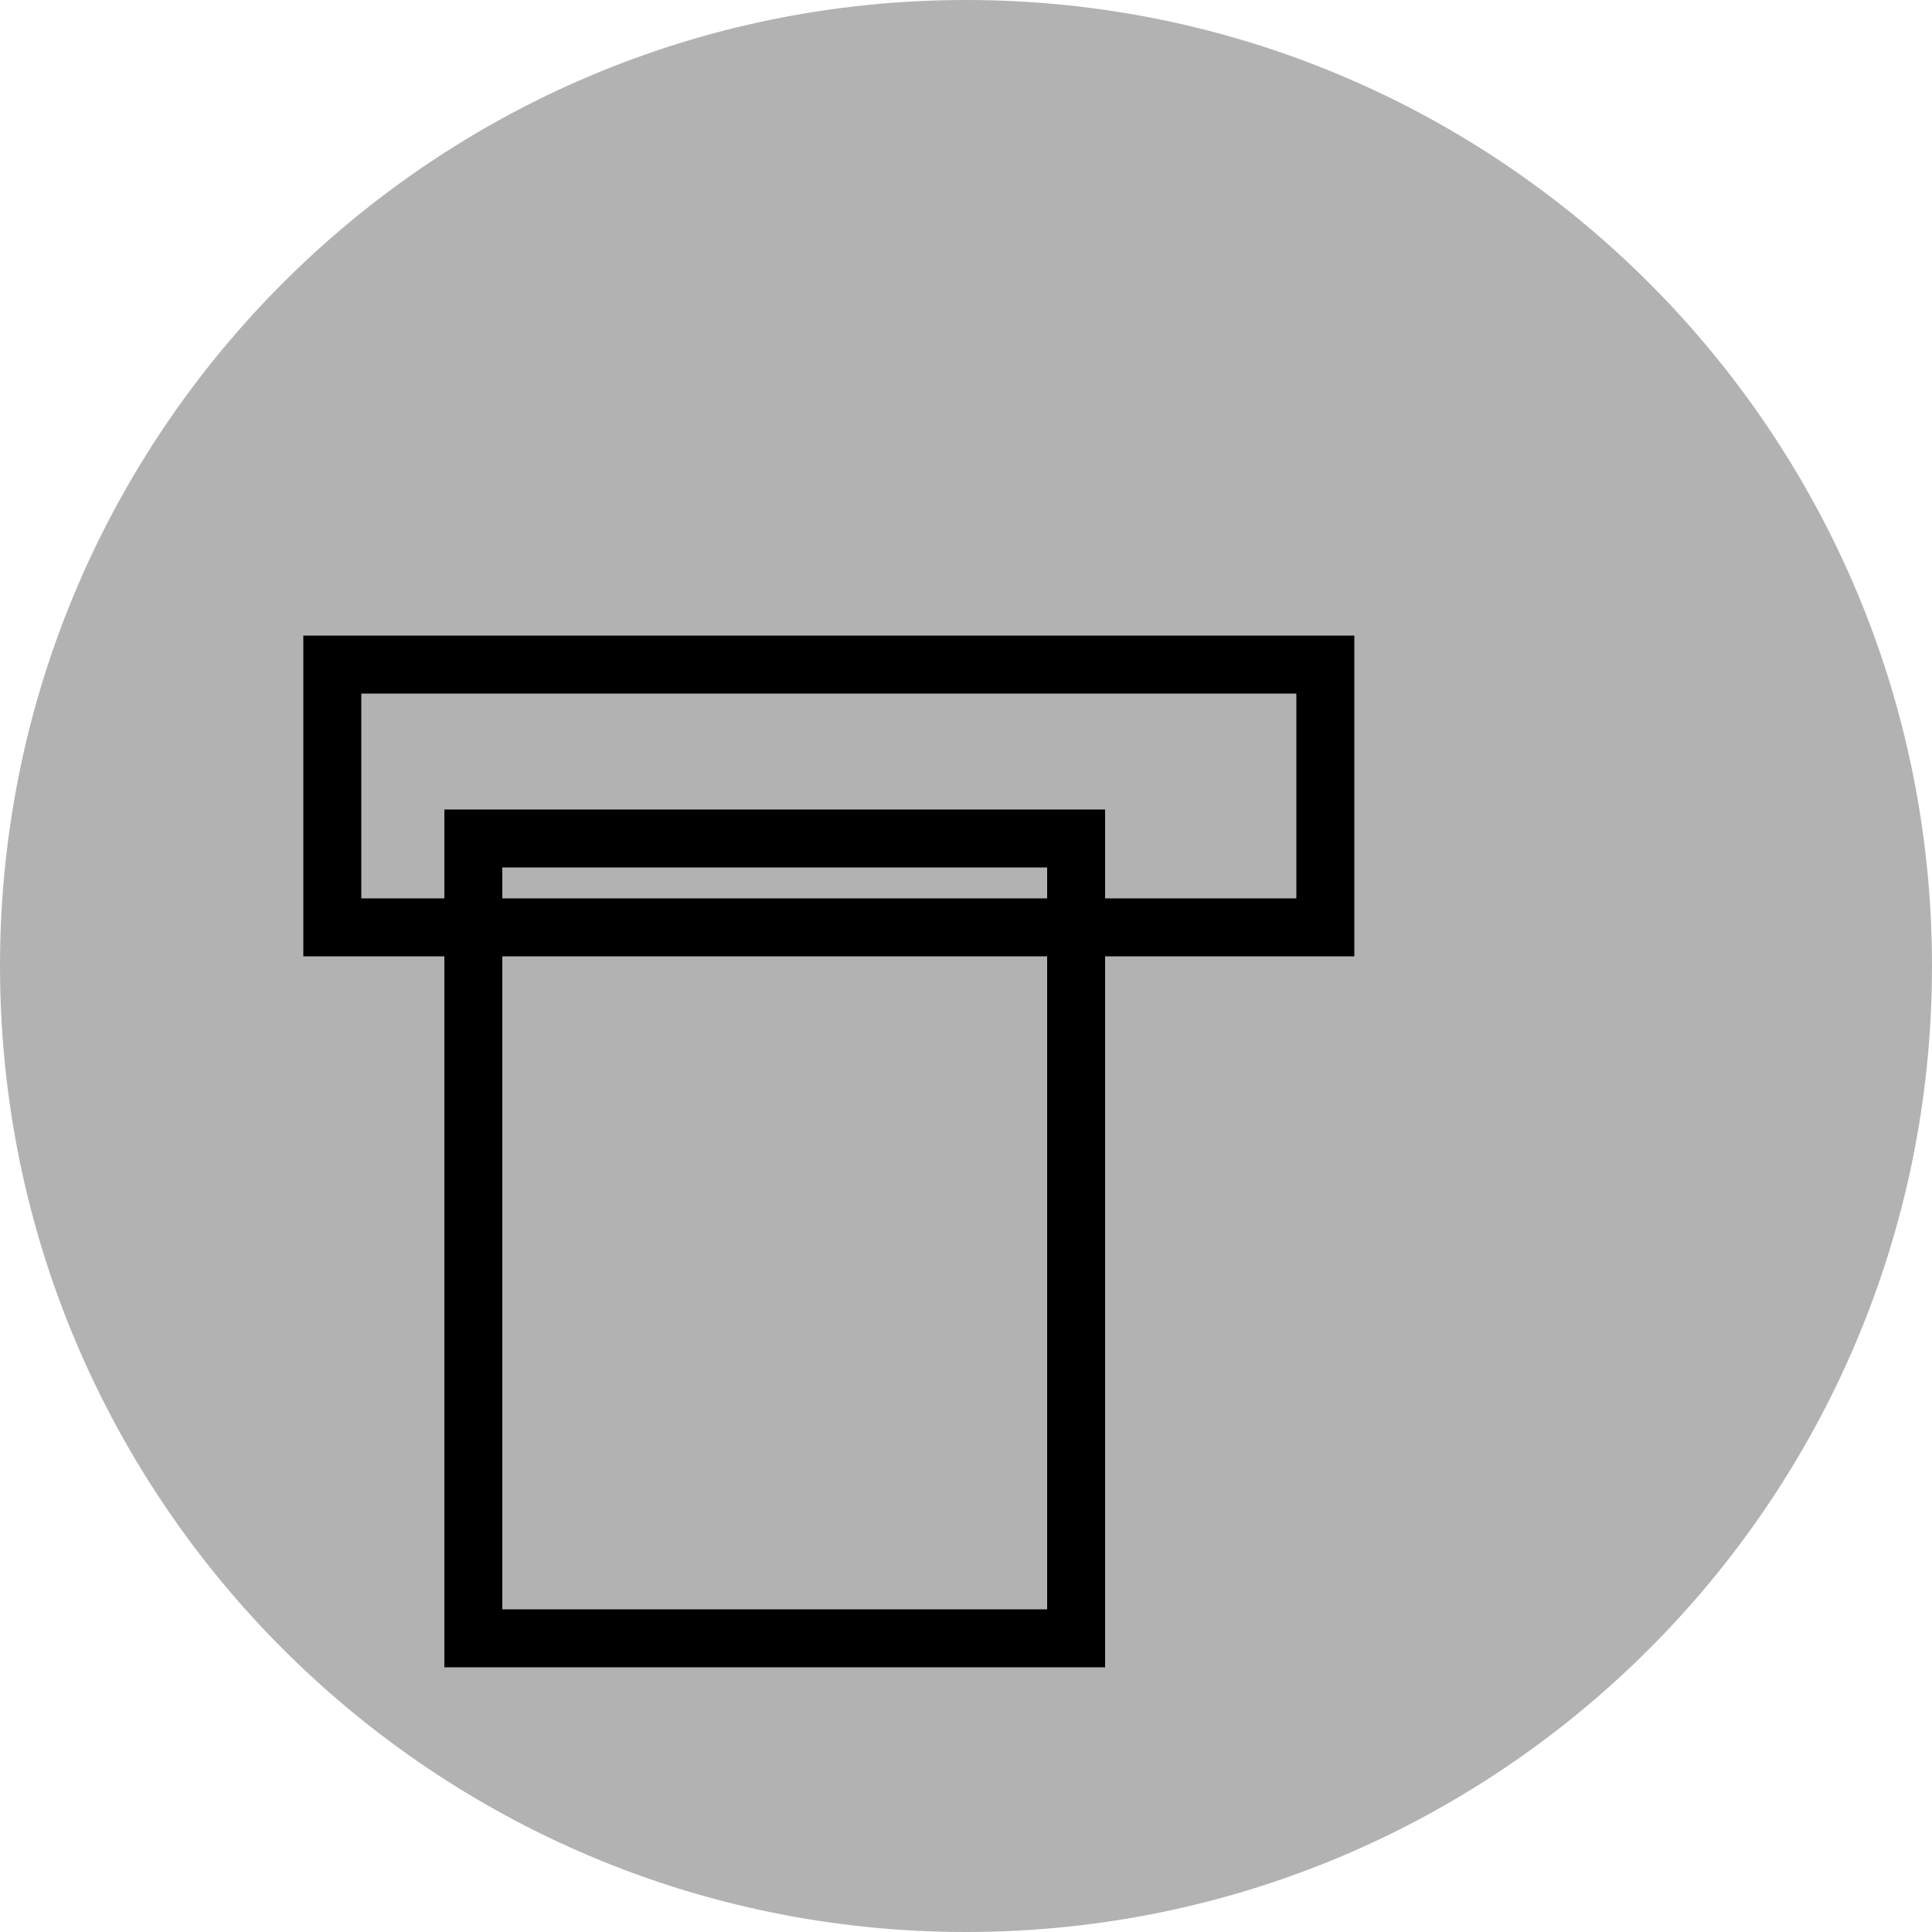
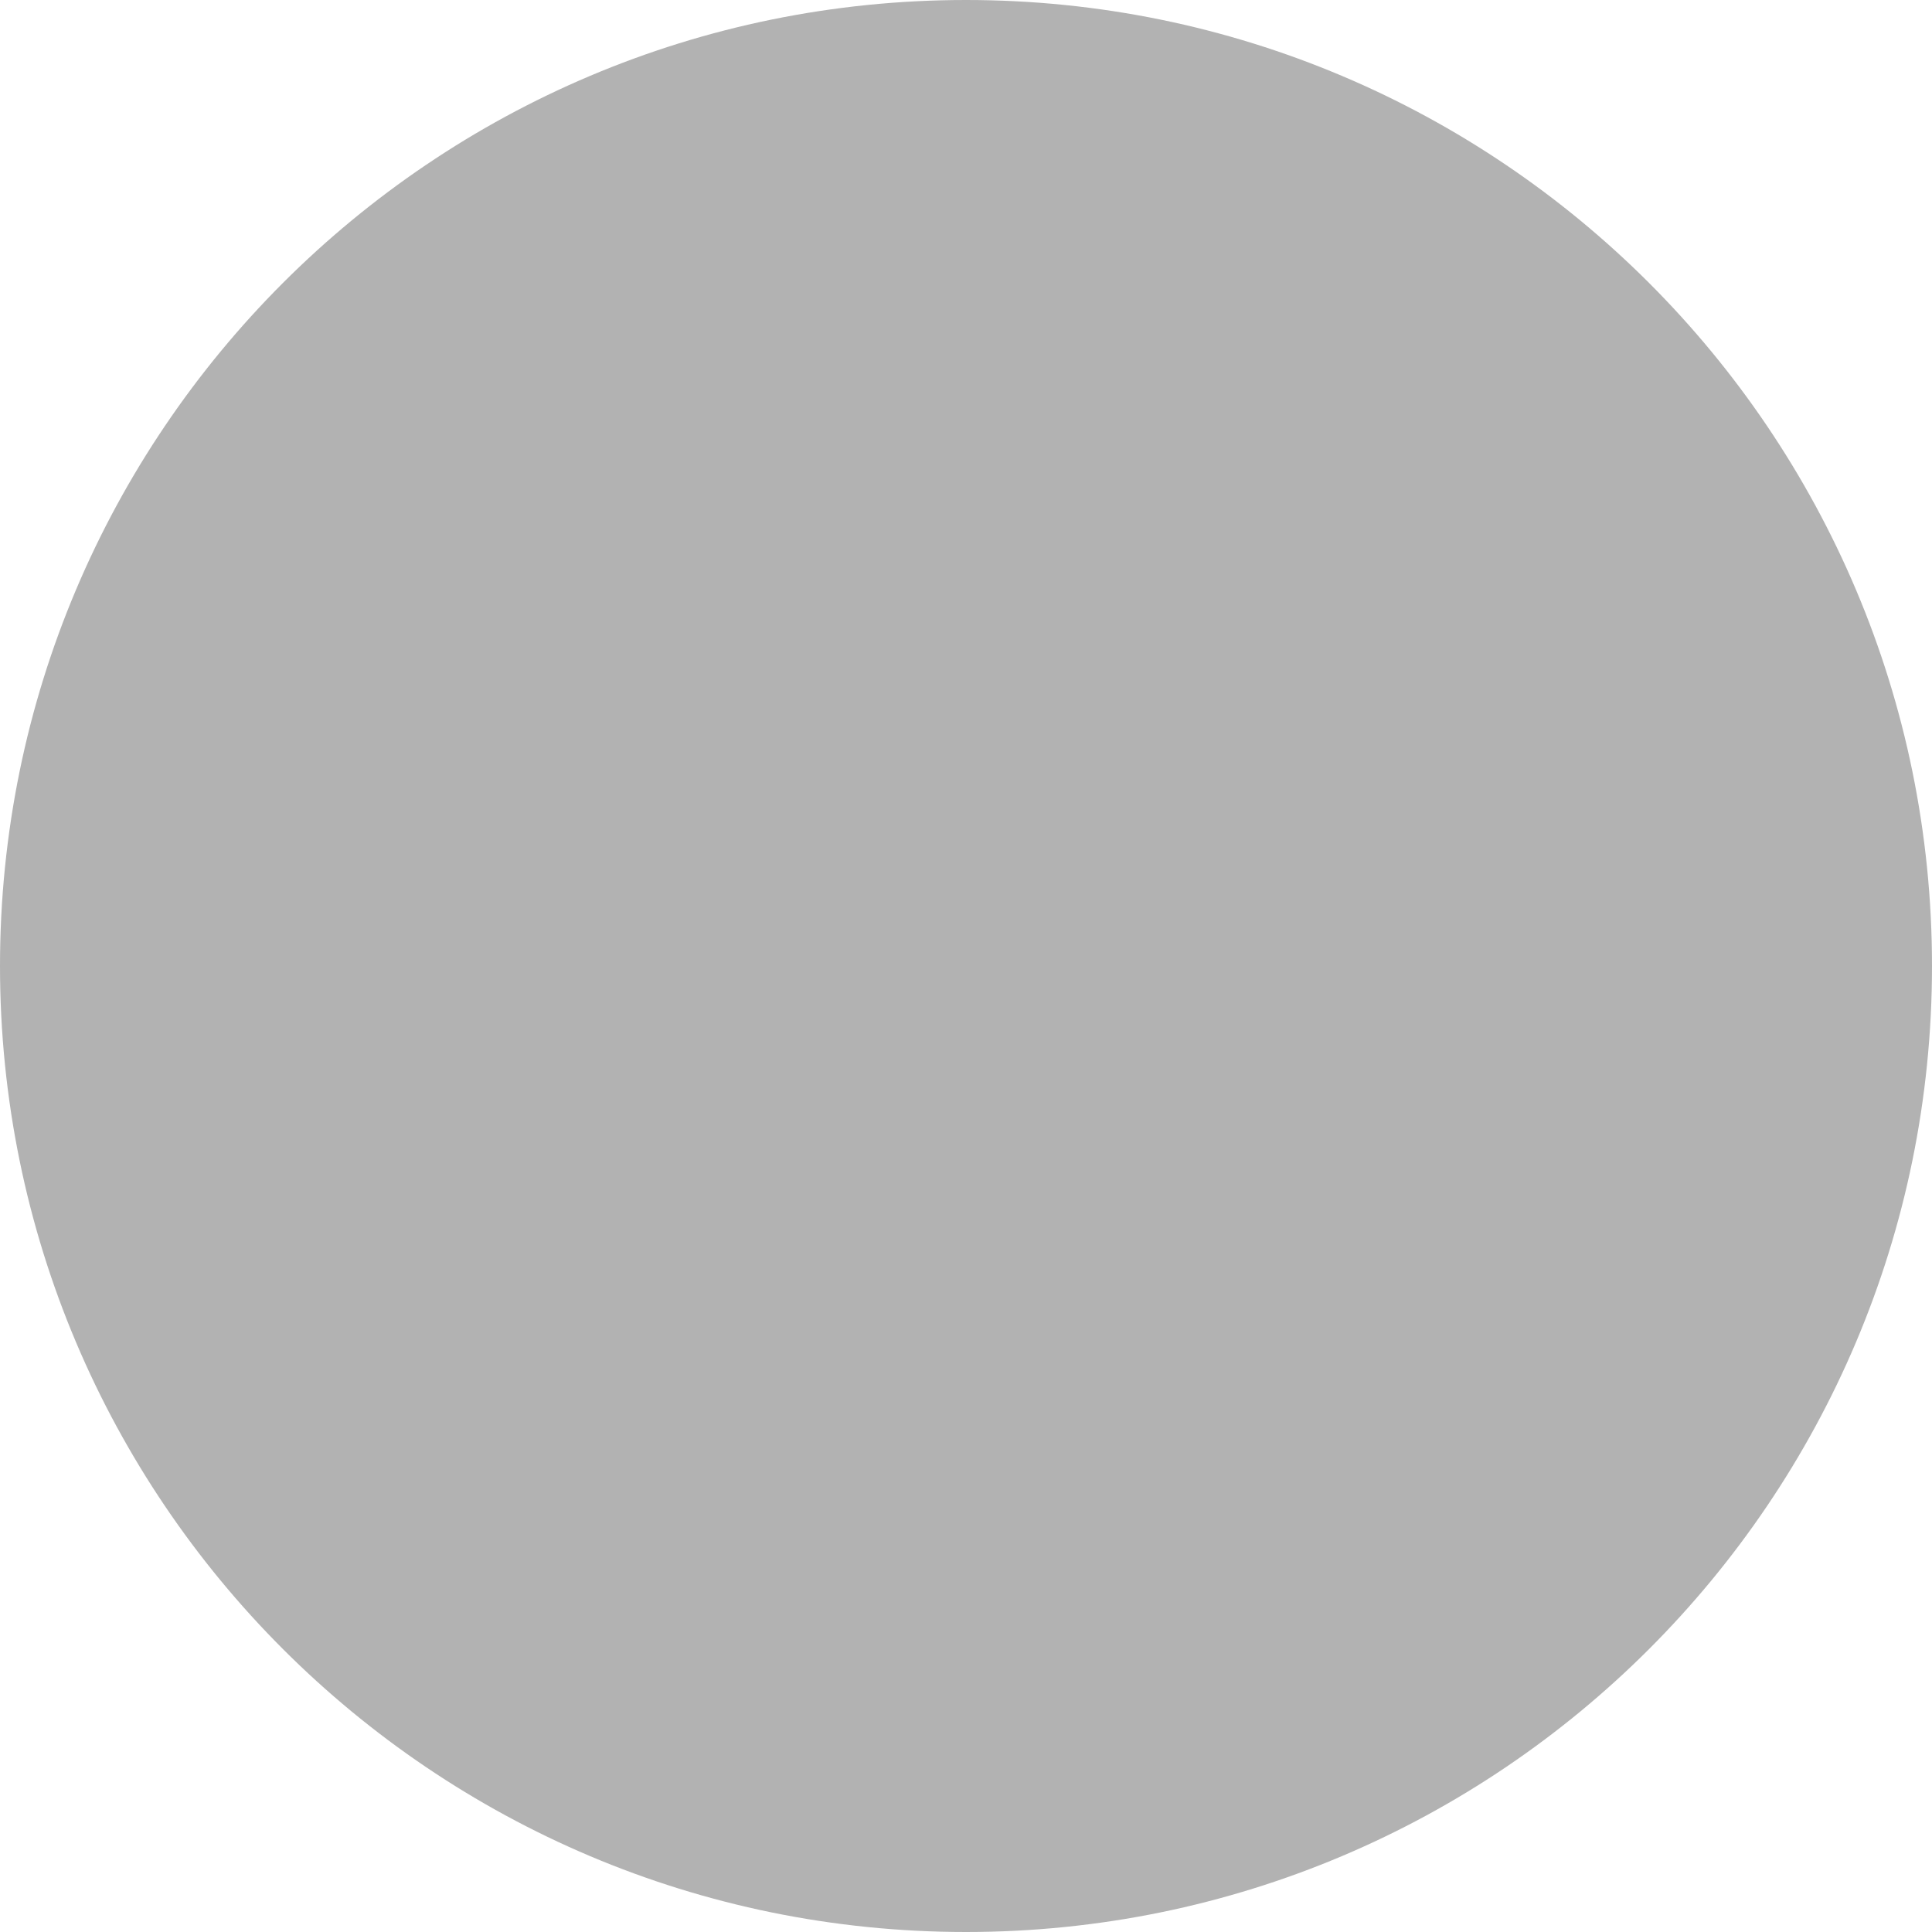
<svg xmlns="http://www.w3.org/2000/svg" version="1.1" id="Ebene_1" x="0px" y="0px" width="100px" height="100px" viewBox="0 0 100 100" enable-background="new 0 0 100 100" xml:space="preserve">
  <circle fill="#B2B2B2" cx="50" cy="50" r="50" />
-   <rect x="24.5" y="43.4" fill="none" stroke="#000000" stroke-width="3" stroke-miterlimit="10" width="31.2" height="41.4" />
-   <rect x="17.2" y="34.4" fill="none" stroke="#000000" stroke-width="3" stroke-miterlimit="10" width="51.4" height="13.6" />
+   <path fill="none" stroke="#000000" stroke-width="3" stroke-miterlimit="10" d="M381.547,303.945v-11.667  c0,0,10.457-9.833,14.79-9.667" />
</svg>
